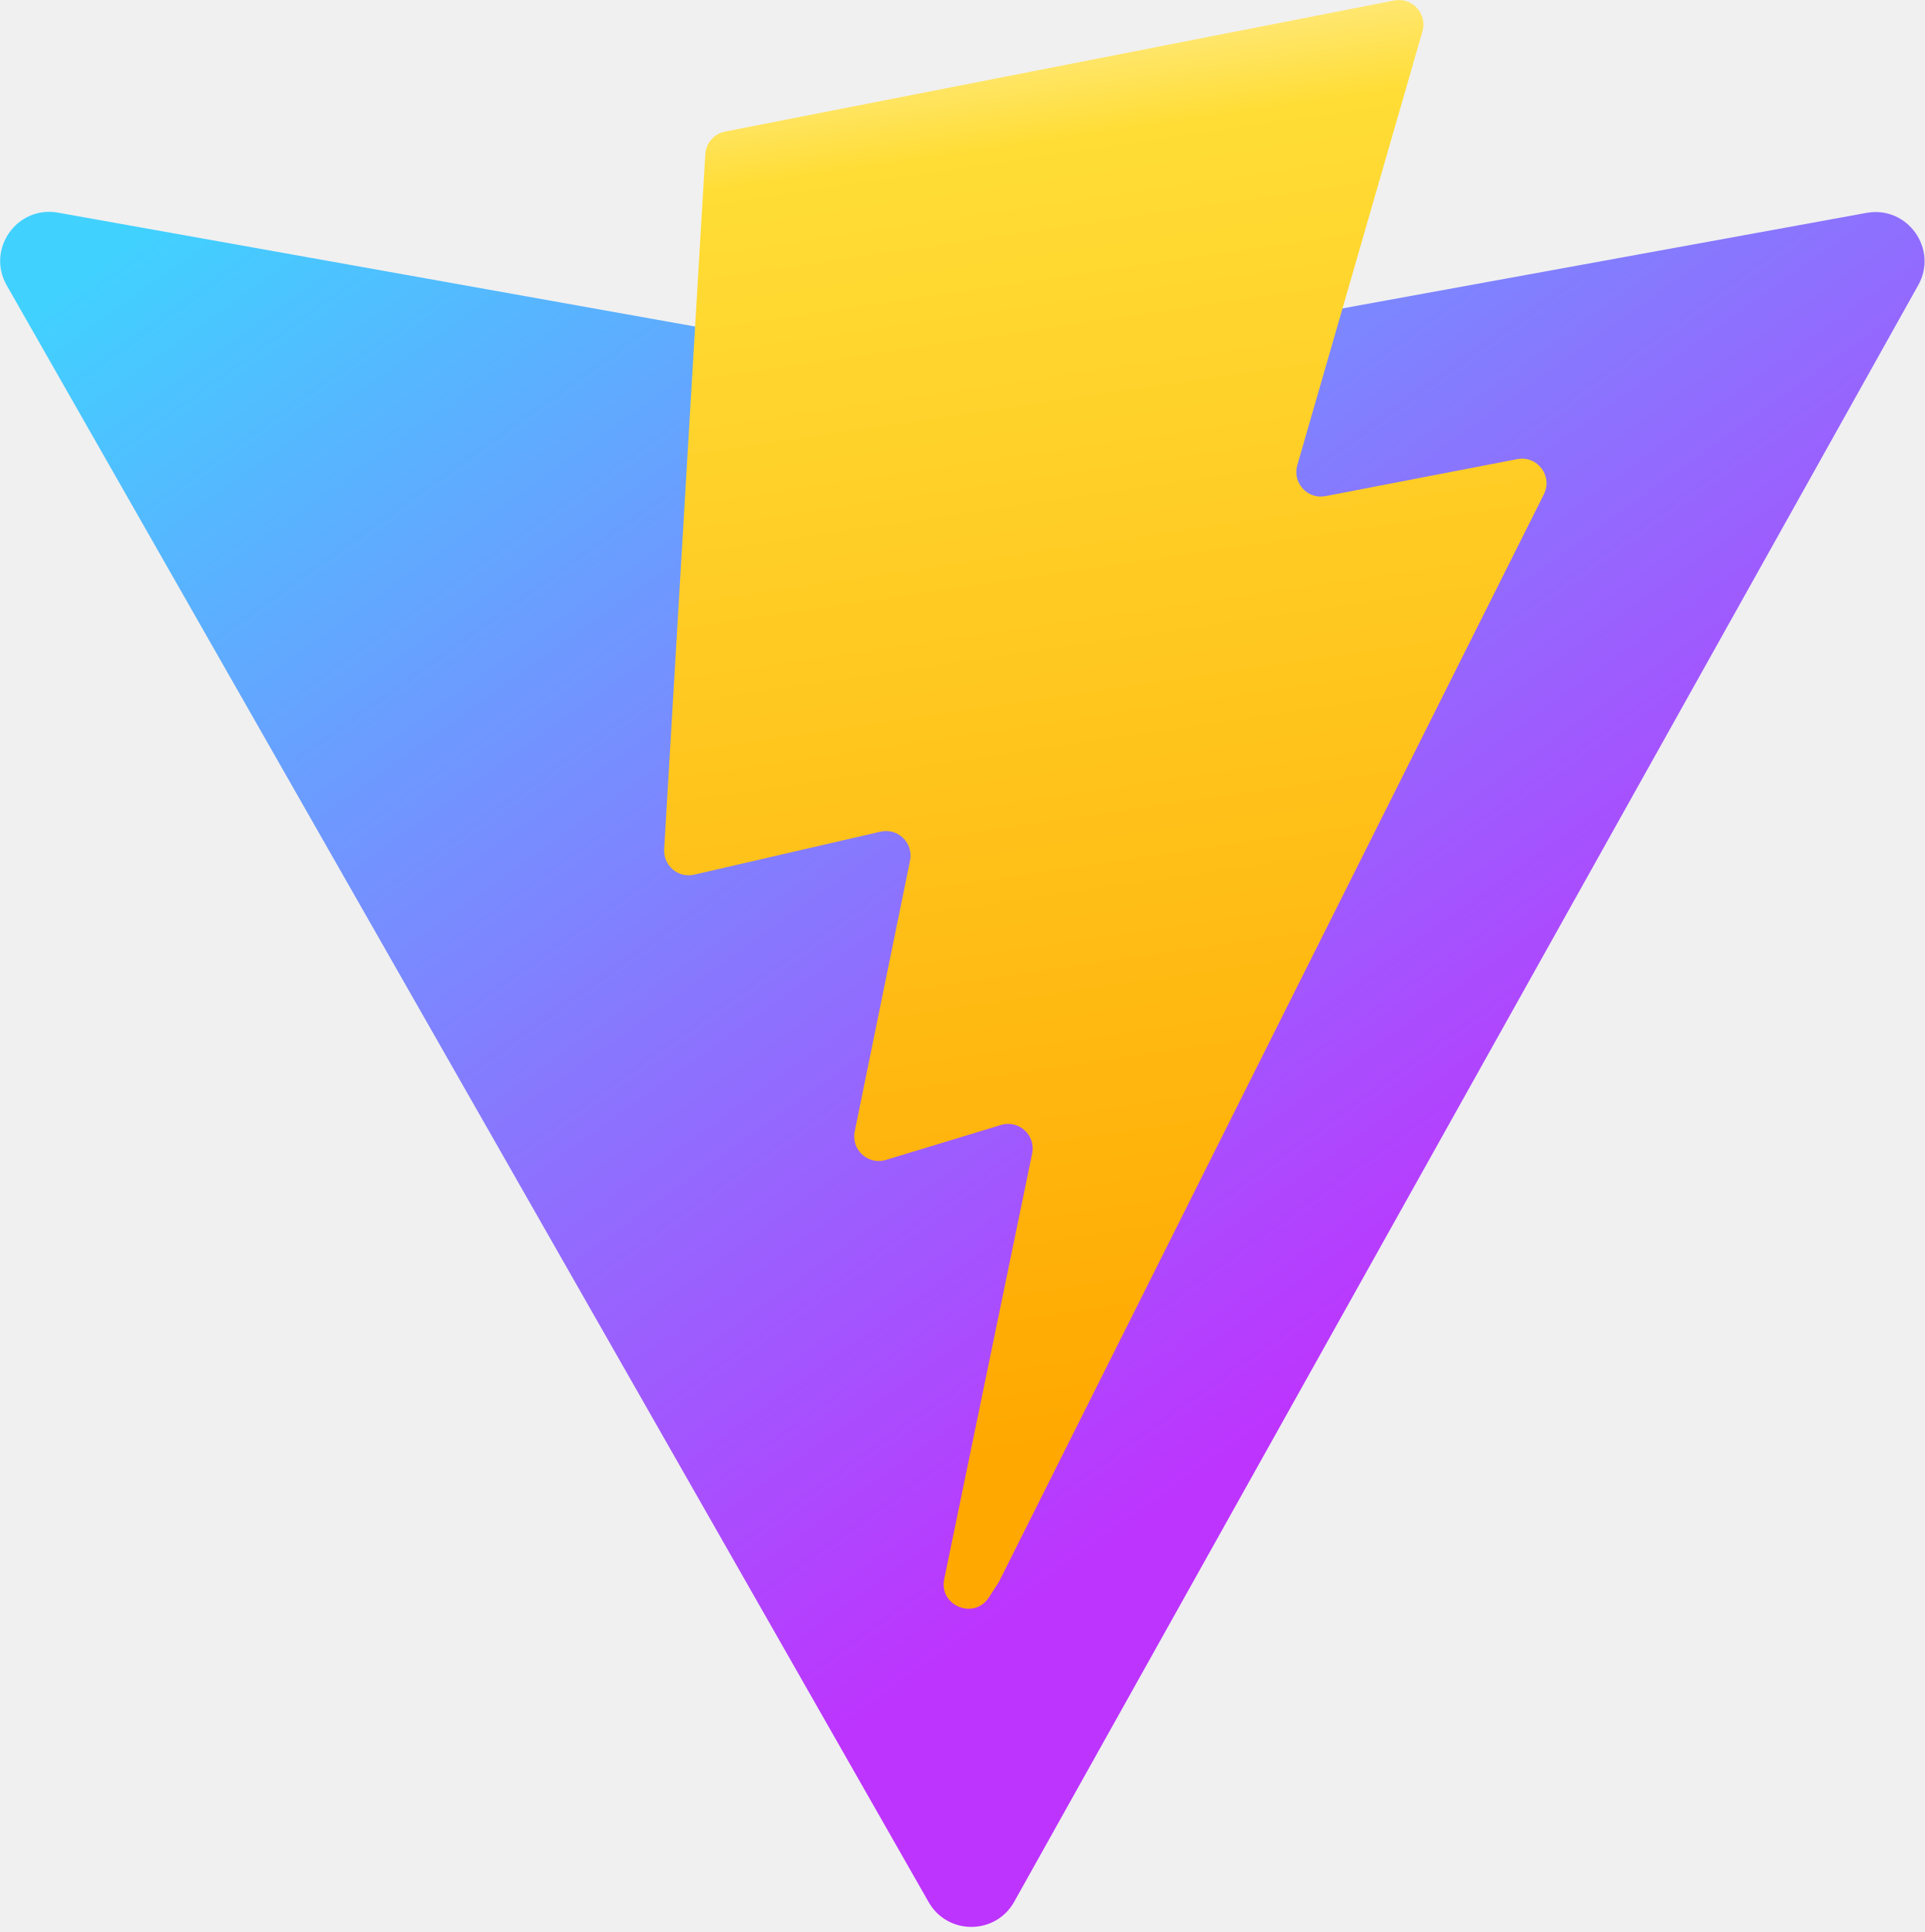
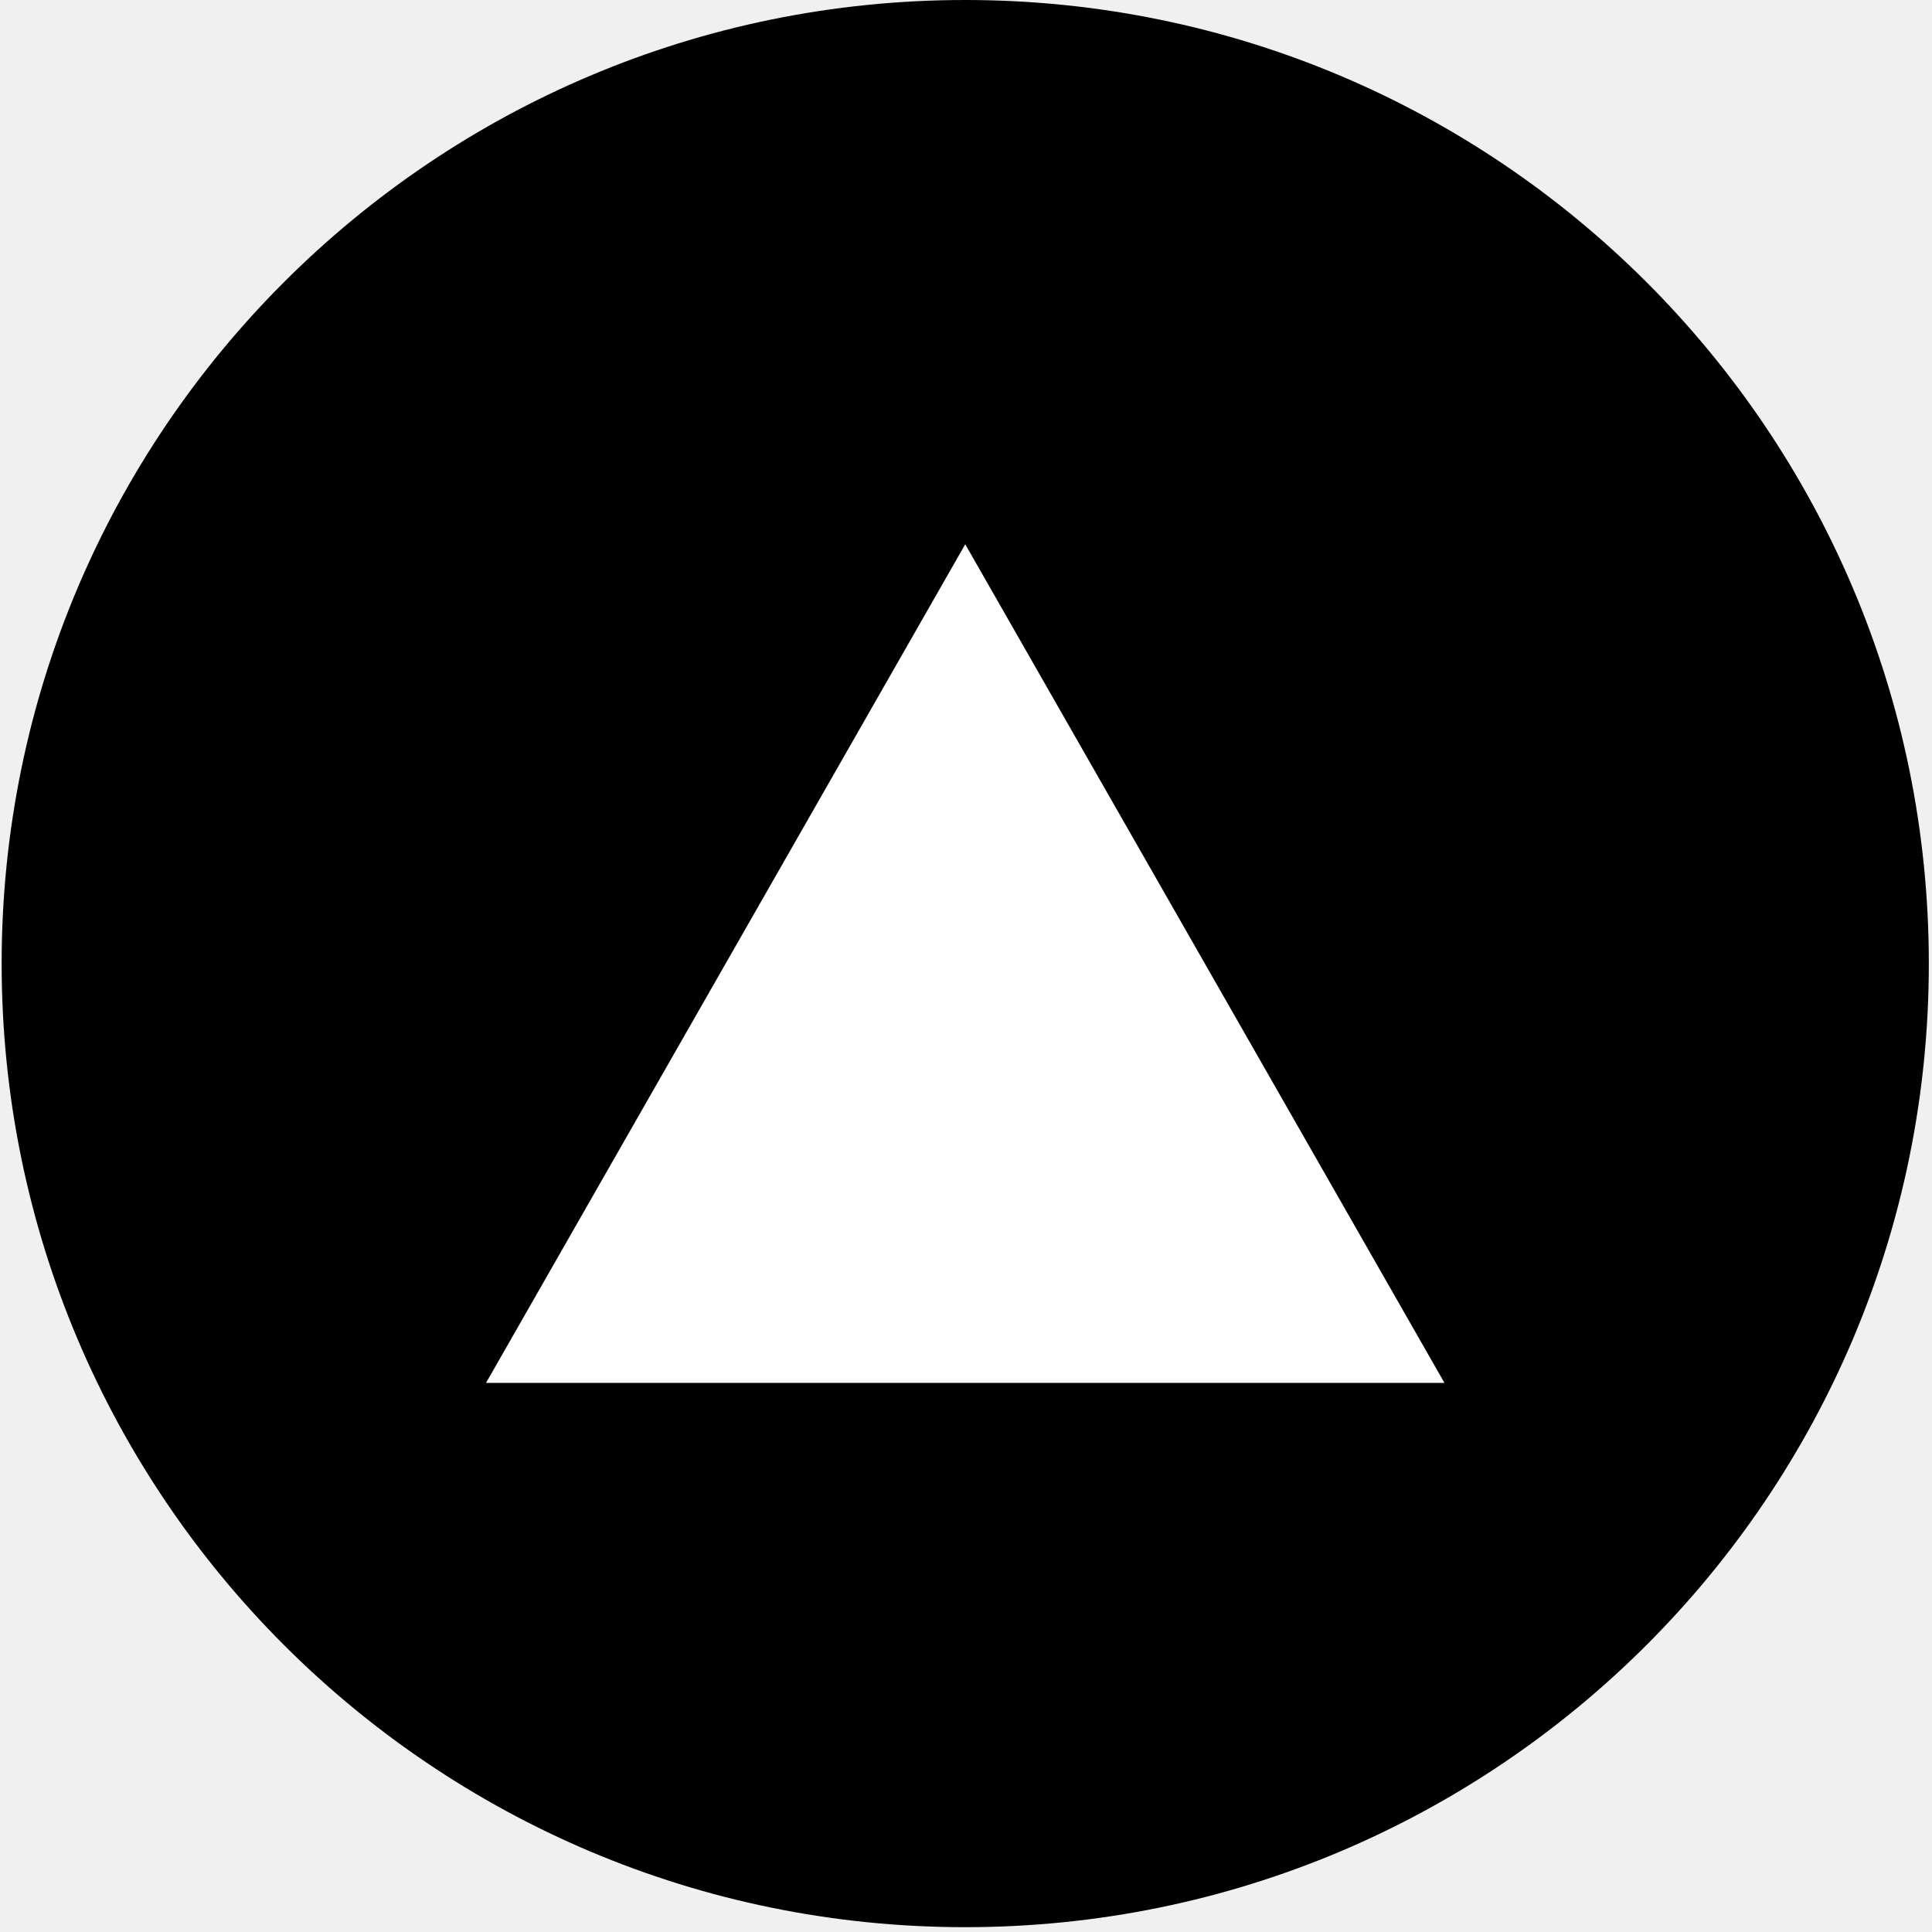
- <svg xmlns="http://www.w3.org/2000/svg" aria-hidden="true" role="img" class="iconify iconify--logos" width="31.88" height="32" preserveAspectRatio="xMidYMid meet" viewBox="0 0 256 257">
+ <svg xmlns="http://www.w3.org/2000/svg" width="780" zoomAndPan="magnify" viewBox="0 0 585 585" height="780" preserveAspectRatio="xMidYMid meet" version="1.0">
  <defs>
-     <linearGradient id="IconifyId1813088fe1fbc01fb466" x1="-.828%" x2="57.636%" y1="7.652%" y2="78.411%">
-       <stop offset="0%" stop-color="#41D1FF" />
-       <stop offset="100%" stop-color="#BD34FE" />
-     </linearGradient>
-     <linearGradient id="IconifyId1813088fe1fbc01fb467" x1="43.376%" x2="50.316%" y1="2.242%" y2="89.03%">
-       <stop offset="0%" stop-color="#FFEA83" />
-       <stop offset="8.333%" stop-color="#FFDD35" />
-       <stop offset="100%" stop-color="#FFA800" />
-     </linearGradient>
+     <clipPath id="67abf43a82">
+       <path d="M 0.5 0 L 584.039 0 L 584.039 583.539 L 0.5 583.539 Z M 0.5 0 " clip-rule="nonzero" />
+     </clipPath>
+     <clipPath id="93b6b0f300">
+       <path d="M 292.27 0 C 131.129 0 0.5 130.629 0.5 291.77 C 0.5 452.91 131.129 583.539 292.27 583.539 C 453.41 583.539 584.039 452.91 584.039 291.77 C 584.039 130.629 453.41 0 292.27 0 Z M 292.27 0 " clip-rule="nonzero" />
+     </clipPath>
+     <clipPath id="5031622e69">
+       <path d="M 0.5 0 L 584.039 0 L 584.039 583.539 L 0.5 583.539 Z M 0.5 0 " clip-rule="nonzero" />
+     </clipPath>
+     <clipPath id="b217c98d2b">
+       <path d="M 292.27 0 C 131.129 0 0.5 130.629 0.5 291.77 C 0.5 452.91 131.129 583.539 292.27 583.539 C 453.41 583.539 584.039 452.91 584.039 291.77 C 584.039 130.629 453.41 0 292.27 0 Z M 292.27 0 " clip-rule="nonzero" />
+     </clipPath>
+     <clipPath id="7cfeb68f2f">
+       <rect x="0" width="585" y="0" height="584" />
+     </clipPath>
+     <clipPath id="876ed68796">
+       <path d="M 147.16 164.801 L 437.805 164.801 L 437.805 418.742 L 147.16 418.742 Z M 147.16 164.801 " clip-rule="nonzero" />
+     </clipPath>
+     <clipPath id="2e3f4d2c09">
+       <path d="M 292.27 164.801 L 437.379 418.742 L 147.16 418.742 Z M 292.27 164.801 " clip-rule="nonzero" />
+     </clipPath>
+     <clipPath id="e696374b7a">
+       <path d="M 0.16 0.801 L 290.512 0.801 L 290.512 254.742 L 0.16 254.742 Z M 0.16 0.801 " clip-rule="nonzero" />
+     </clipPath>
+     <clipPath id="5b9d71bc7d">
+       <path d="M 145.27 0.801 L 290.379 254.742 L 0.16 254.742 Z M 145.27 0.801 " clip-rule="nonzero" />
+     </clipPath>
+     <clipPath id="853f837cd7">
+       <rect x="0" width="291" y="0" height="255" />
+     </clipPath>
  </defs>
-   <path fill="url(#IconifyId1813088fe1fbc01fb466)" d="M255.153 37.938L134.897 252.976c-2.483 4.44-8.862 4.466-11.382.048L.875 37.958c-2.746-4.814 1.371-10.646 6.827-9.67l120.385 21.517a6.537 6.537 0 0 0 2.322-.004l117.867-21.483c5.438-.991 9.574 4.796 6.877 9.62Z" />
-   <path fill="url(#IconifyId1813088fe1fbc01fb467)" d="M185.432.063L96.44 17.501a3.268 3.268 0 0 0-2.634 3.014l-5.474 92.456a3.268 3.268 0 0 0 3.997 3.378l24.777-5.718c2.318-.535 4.413 1.507 3.936 3.838l-7.361 36.047c-.495 2.426 1.782 4.5 4.151 3.78l15.304-4.649c2.372-.72 4.652 1.36 4.15 3.788l-11.698 56.621c-.732 3.542 3.979 5.473 5.943 2.437l1.313-2.028l72.516-144.72c1.215-2.423-.88-5.186-3.54-4.672l-25.505 4.922c-2.396.462-4.435-1.77-3.759-4.114l16.646-57.705c.677-2.35-1.37-4.583-3.769-4.113Z" />
+   <g clip-path="url(#67abf43a82)">
+     <g clip-path="url(#93b6b0f300)">
+       <g transform="matrix(1, 0, 0, 1, 0, 0.000000000000047631)">
+         <g clip-path="url(#7cfeb68f2f)">
+           <g clip-path="url(#5031622e69)">
+             <g clip-path="url(#b217c98d2b)">
+               <path fill="#000000" d="M 0.5 0 L 584.039 0 L 584.039 583.539 L 0.5 583.539 Z M 0.5 0 " fill-opacity="1" fill-rule="nonzero" />
+             </g>
+           </g>
+         </g>
+       </g>
+     </g>
+   </g>
+   <g clip-path="url(#876ed68796)">
+     <g clip-path="url(#2e3f4d2c09)">
+       <g transform="matrix(1, 0, 0, 1, 147, 164)">
+         <g clip-path="url(#853f837cd7)">
+           <g clip-path="url(#e696374b7a)">
+             <g clip-path="url(#5b9d71bc7d)">
+               <path fill="#ffffff" d="M 0.16 0.801 L 290.805 0.801 L 290.805 254.742 L 0.16 254.742 Z M 0.16 0.801 " fill-opacity="1" fill-rule="nonzero" />
+             </g>
+           </g>
+         </g>
+       </g>
+     </g>
+   </g>
</svg>
